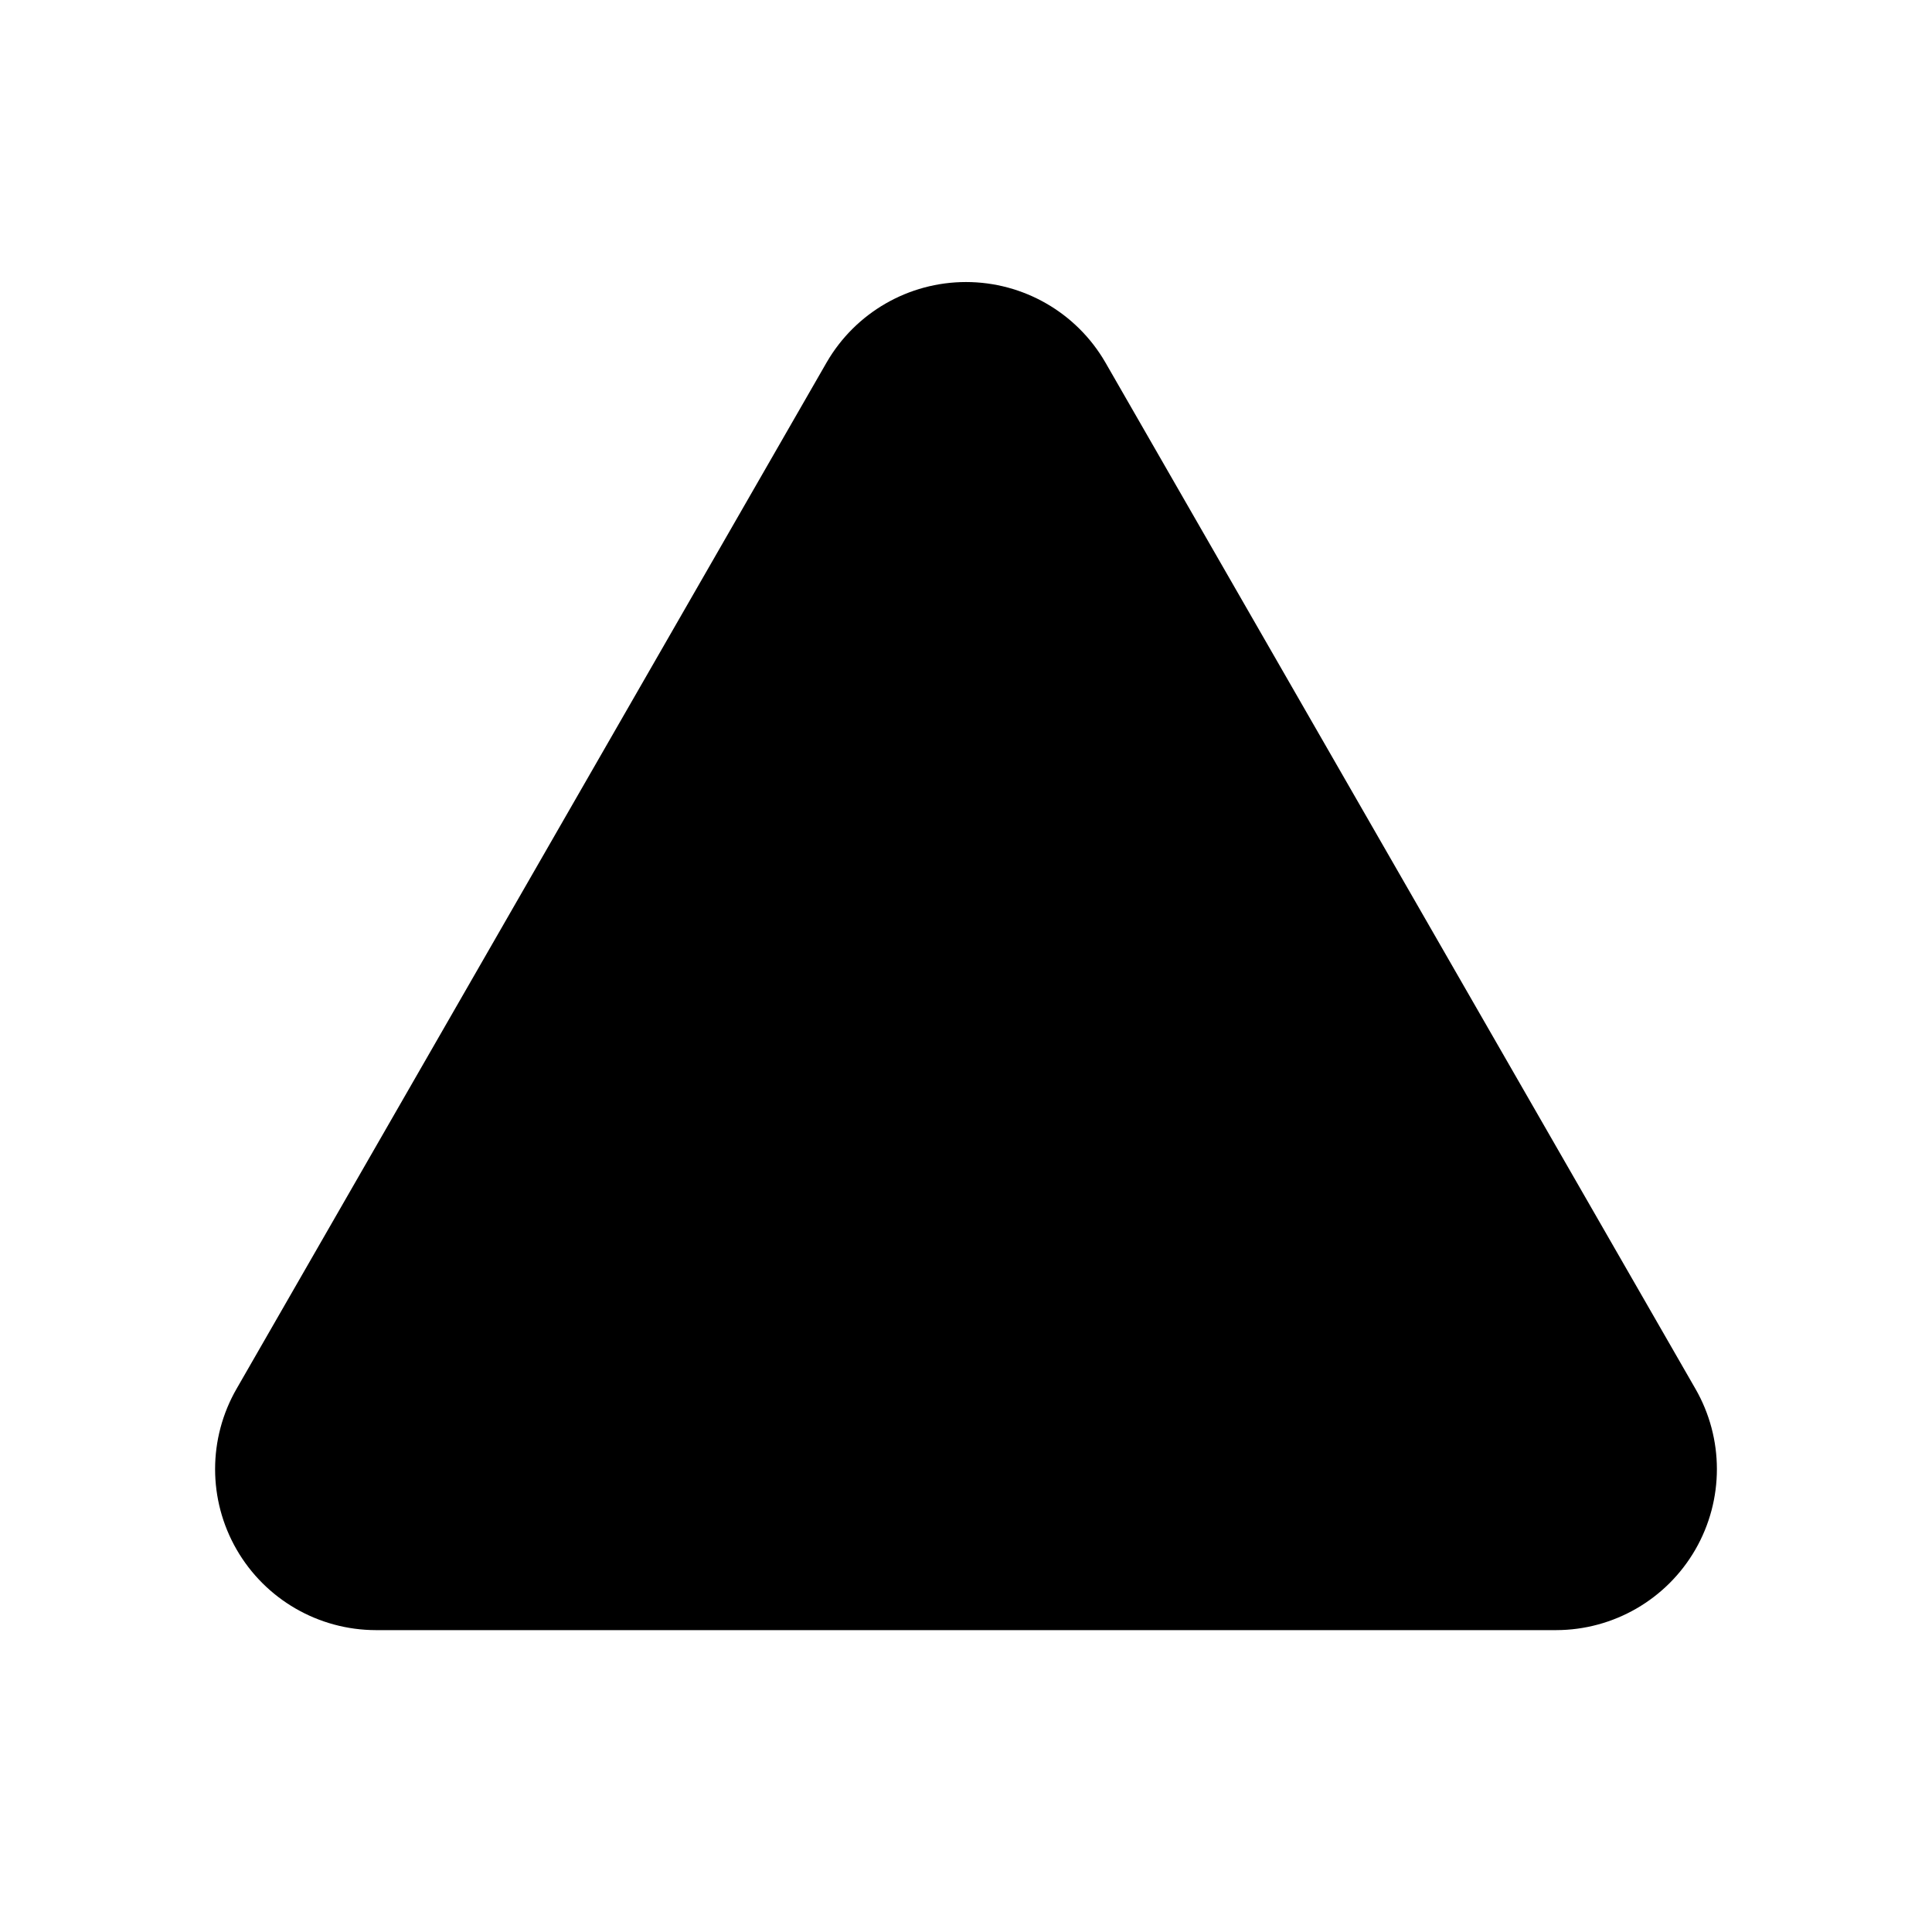
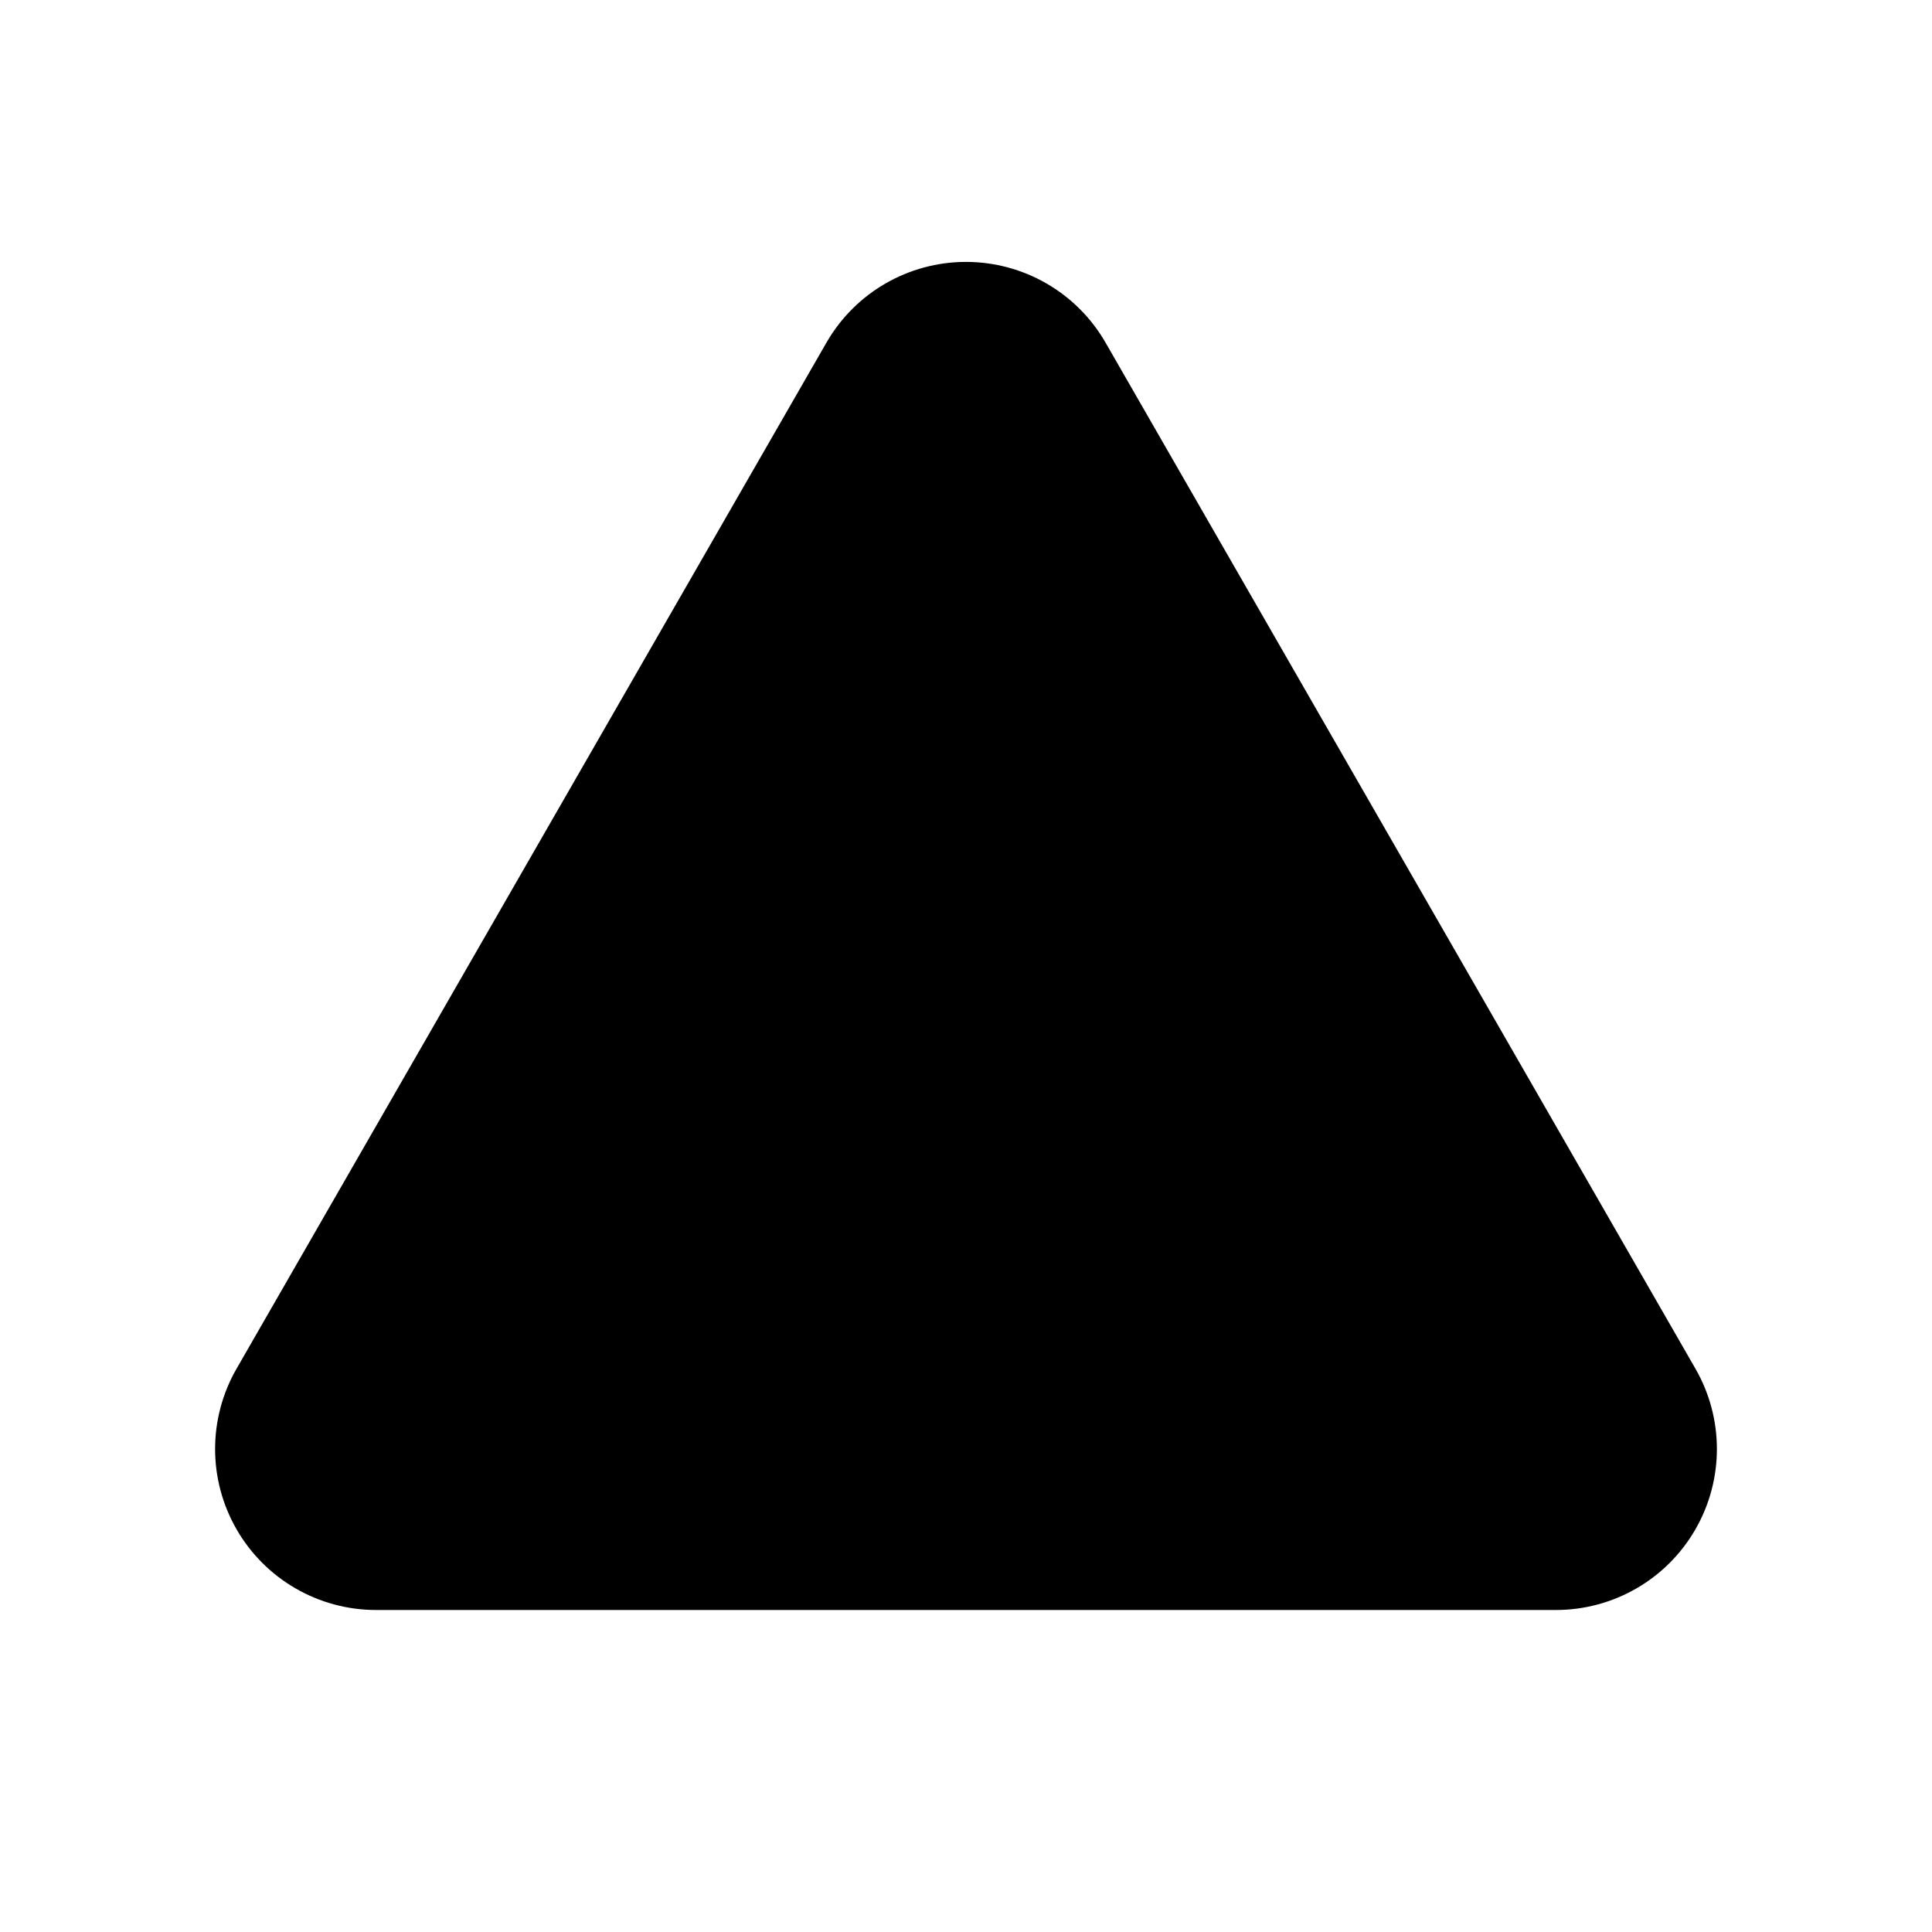
<svg xmlns="http://www.w3.org/2000/svg" viewBox="0 0 24 24">
-   <path d="M10.27 4.5 2.94 17.25A2 2 0 0 0 4.67 20.25h14.66a2 2 0 0 0 1.73-3L13.73 4.5a2 2 0 0 0-3.46 0Z" />
-   <path d="M12 9.5v4" />
-   <path d="M12 16.75h.01" />
+   <path d="M10.27 4.25 2.94 17A2 2 0 0 0 4.67 20h14.66a2 2 0 0 0 1.73-3L13.73 4.25a2 2 0 0 0-3.46 0Z" />
+   <path d="M12 9.25v4" />
+   <path d="M12 16.5h.01" />
</svg>
